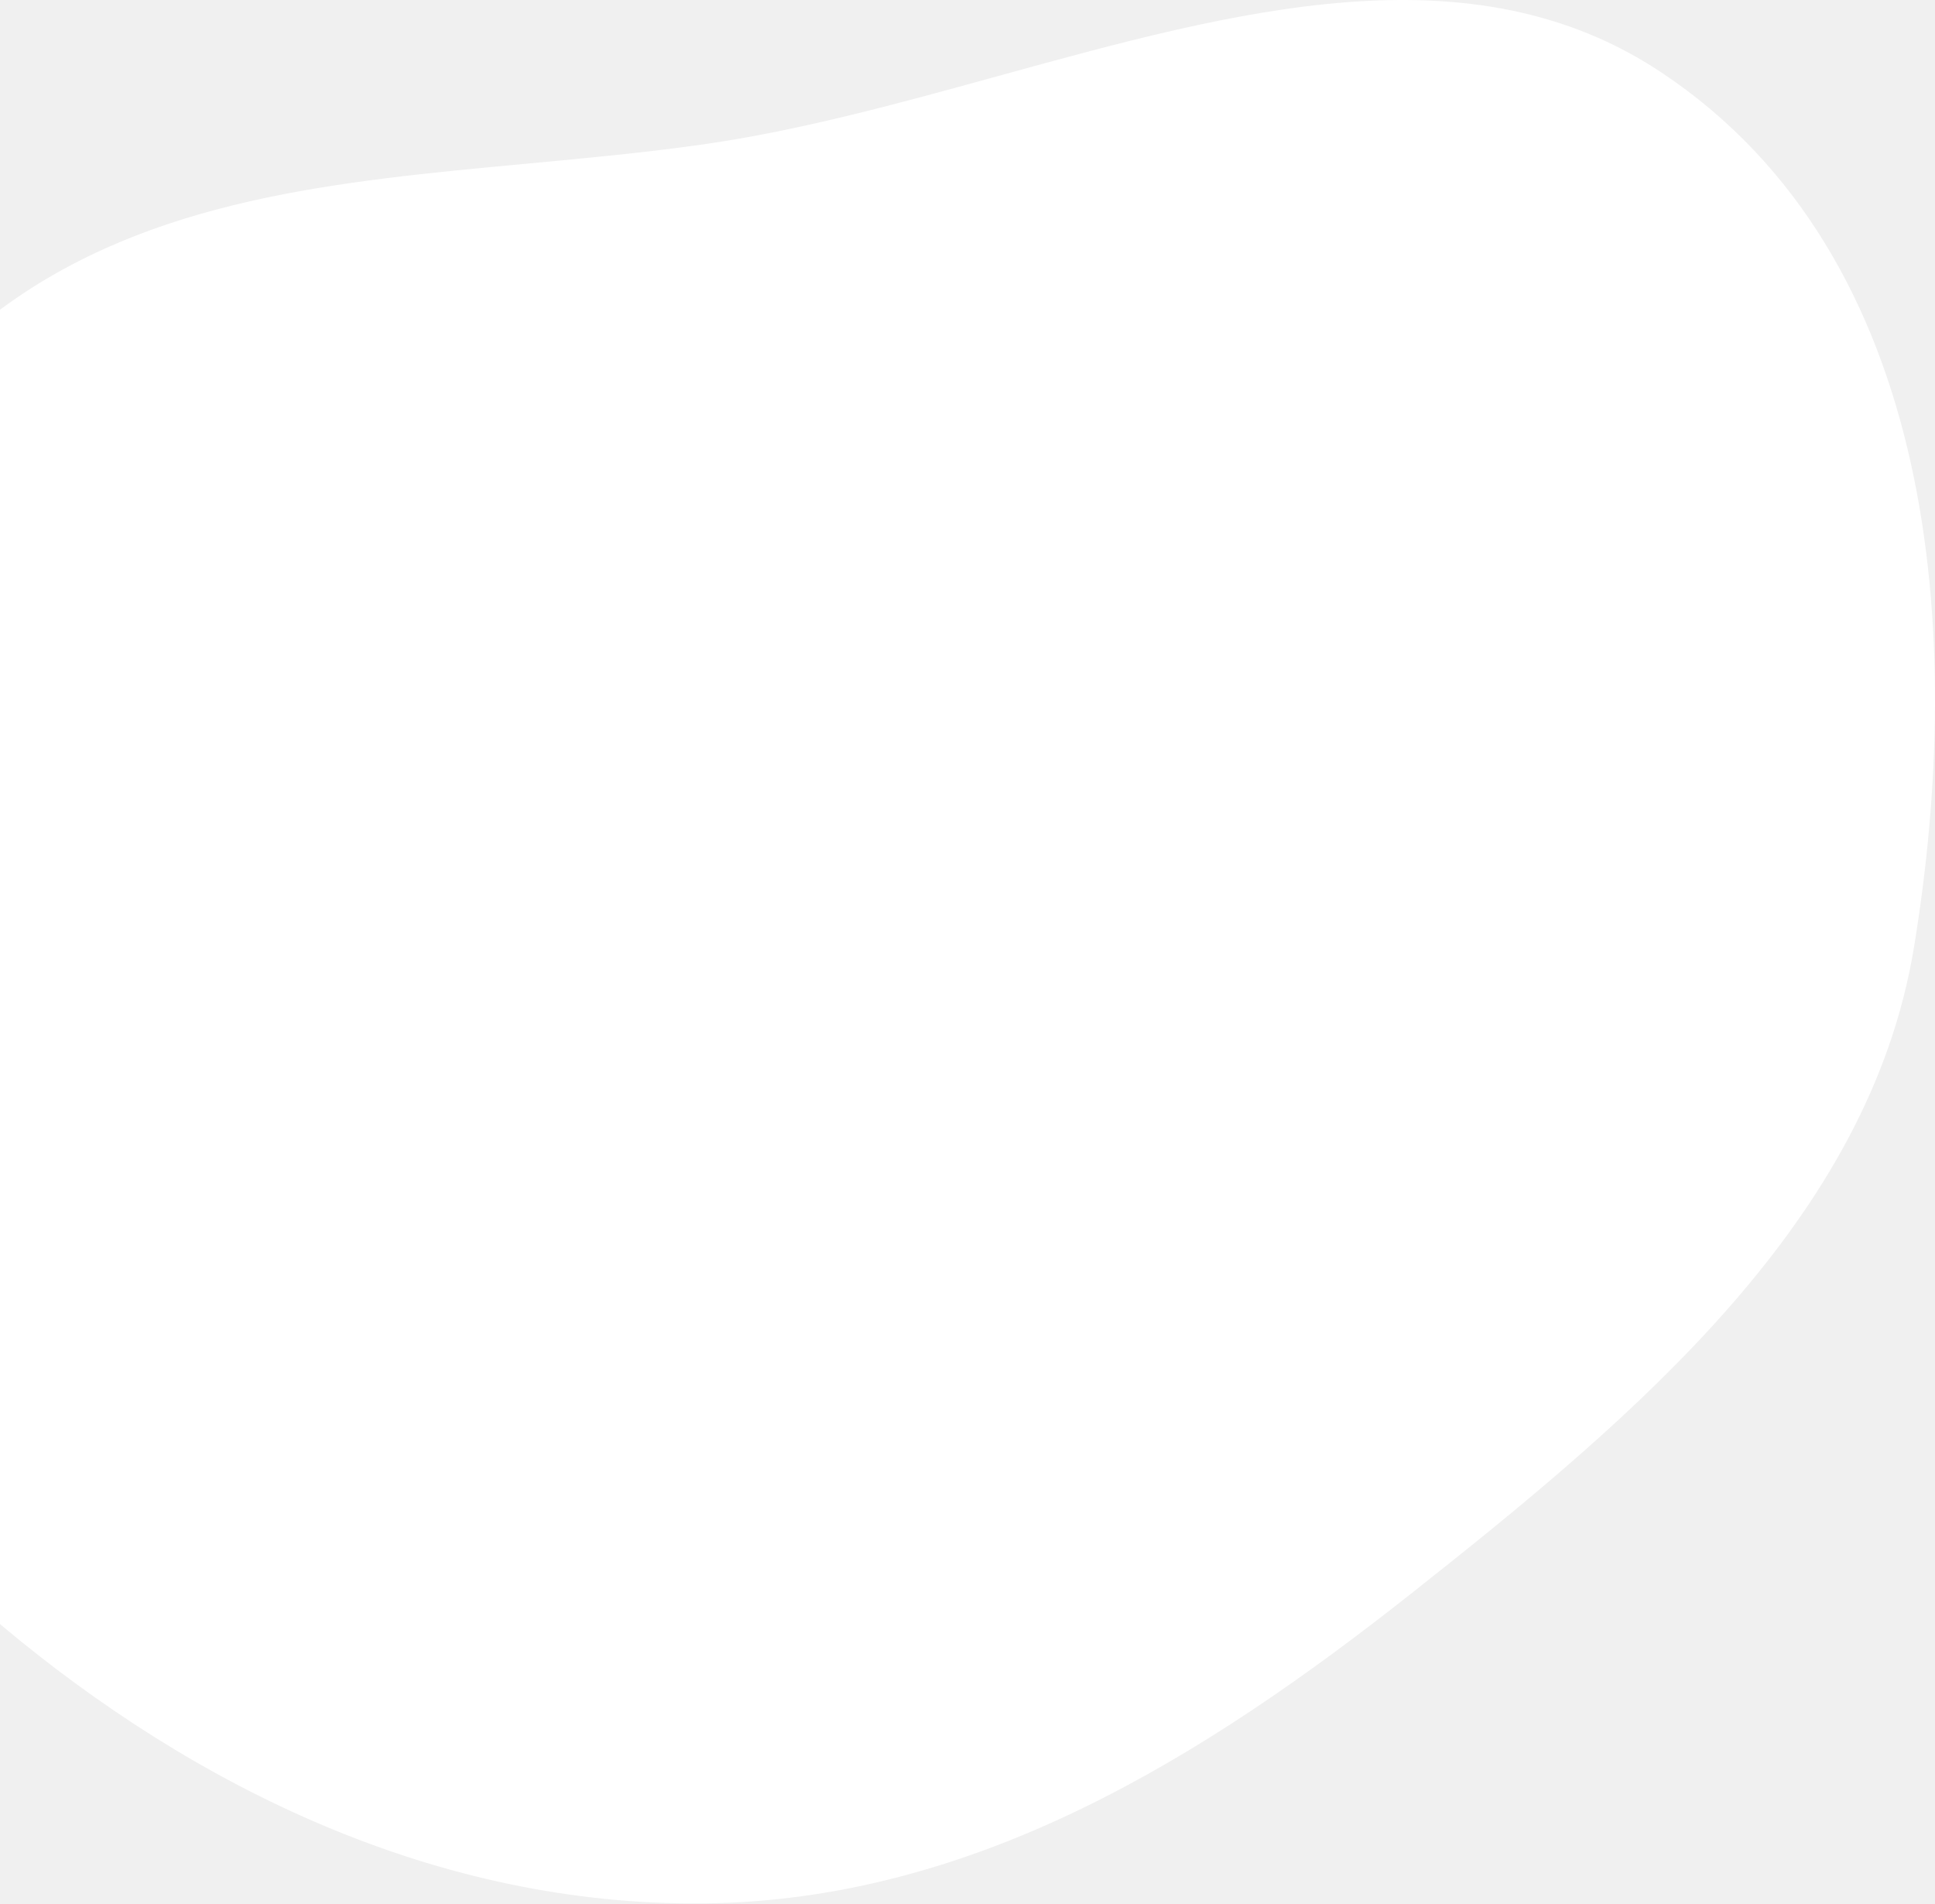
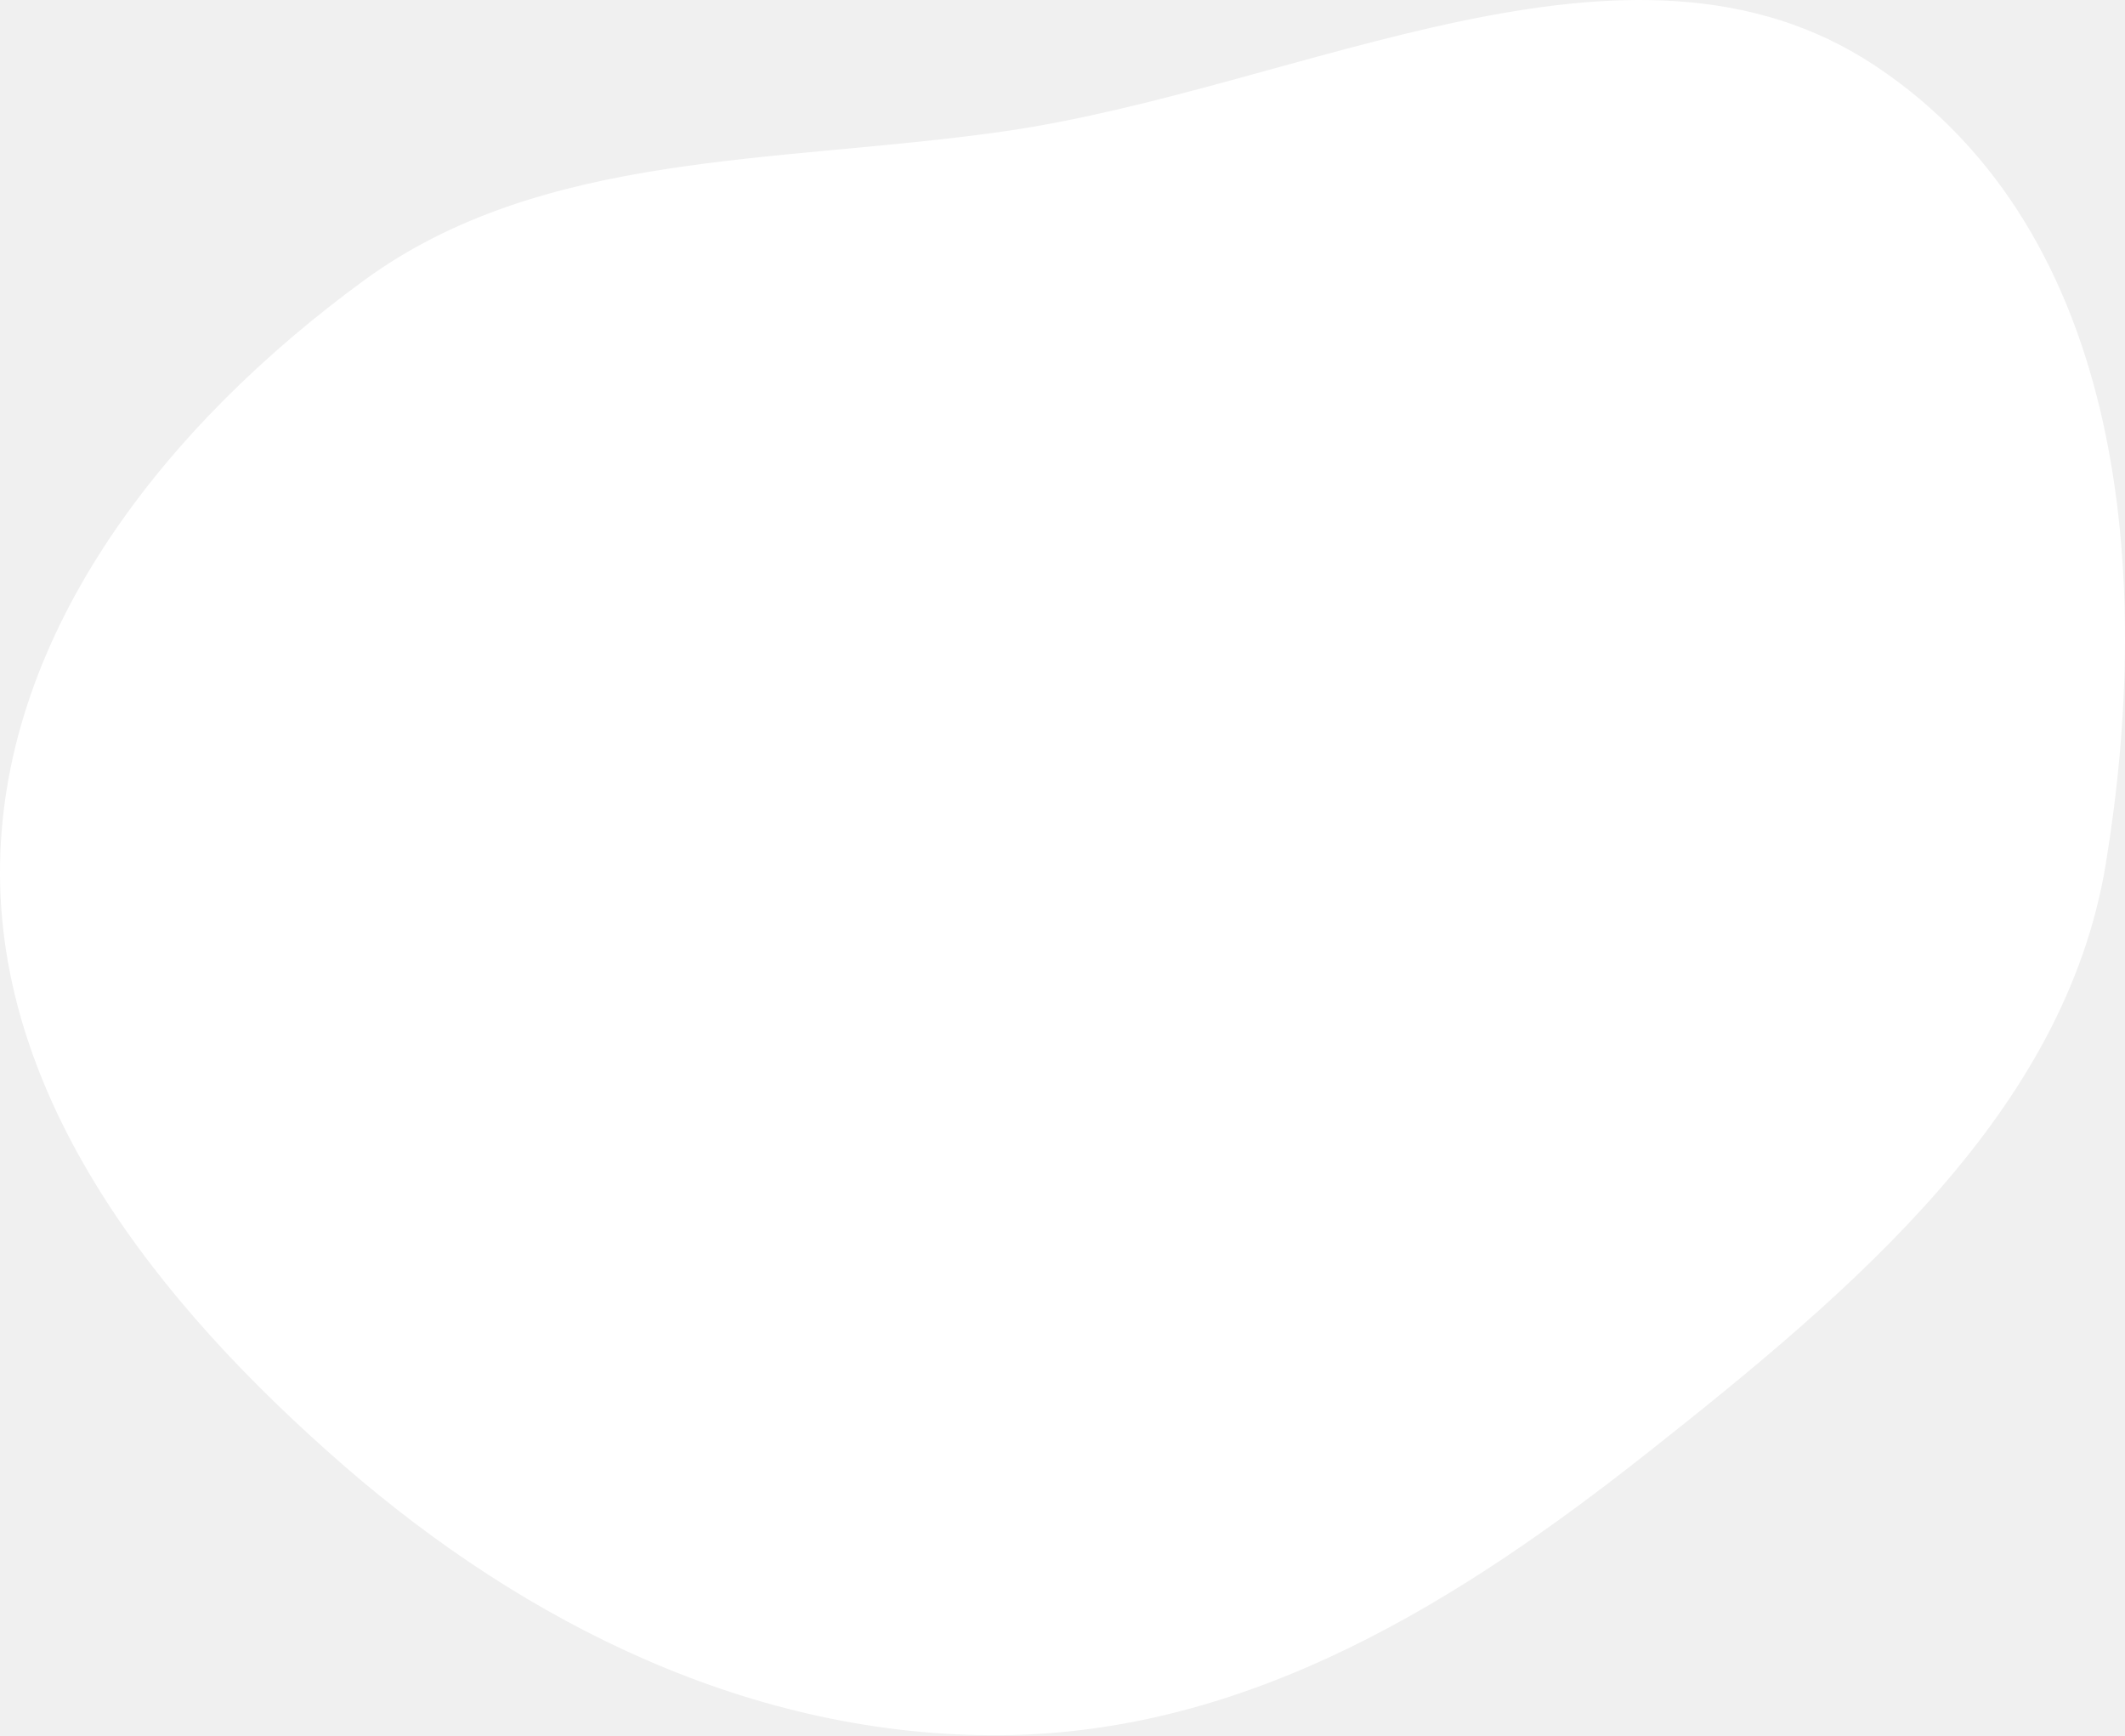
- <svg xmlns="http://www.w3.org/2000/svg" width="737" height="725" viewBox="0 0 737 725" fill="none">
-   <path fill-rule="evenodd" clip-rule="evenodd" d="M0 618.601C74.456 681.169 166.696 725.95 267.816 724.985C371.301 723.997 458.91 669.008 537.234 607.169C623.956 538.699 711.948 464.47 728.982 360.881C748.415 242.698 738.377 97.633 632.563 27.447C560.104 -20.614 470.64 4.034 380.204 28.95C342.523 39.332 304.674 49.76 267.816 54.994C245.433 58.173 222.841 60.276 200.404 62.365C128.385 69.071 57.959 75.628 1.158 117.116C0.772 117.398 0.386 117.681 0 117.964V618.601Z" fill="white" />
+ <svg xmlns="http://www.w3.org/2000/svg" width="888" height="725" viewBox="0 0 888 725" fill="none">
+   <path fill-rule="evenodd" clip-rule="evenodd" d="M418.816 54.994C544.136 37.197 680.913 -40.639 783.563 27.447C889.377 97.633 899.415 242.698 879.982 360.881C862.948 464.47 774.956 538.699 688.234 607.169C609.91 669.008 522.301 723.996 418.816 724.985C314.369 725.982 219.396 678.173 143.71 612.369C65.779 544.614 -1.646 459.184 0.031 360.881C1.689 263.643 69.047 177.821 152.158 117.116C226.655 62.703 324.59 68.375 418.816 54.994Z" fill="white" />
</svg>
